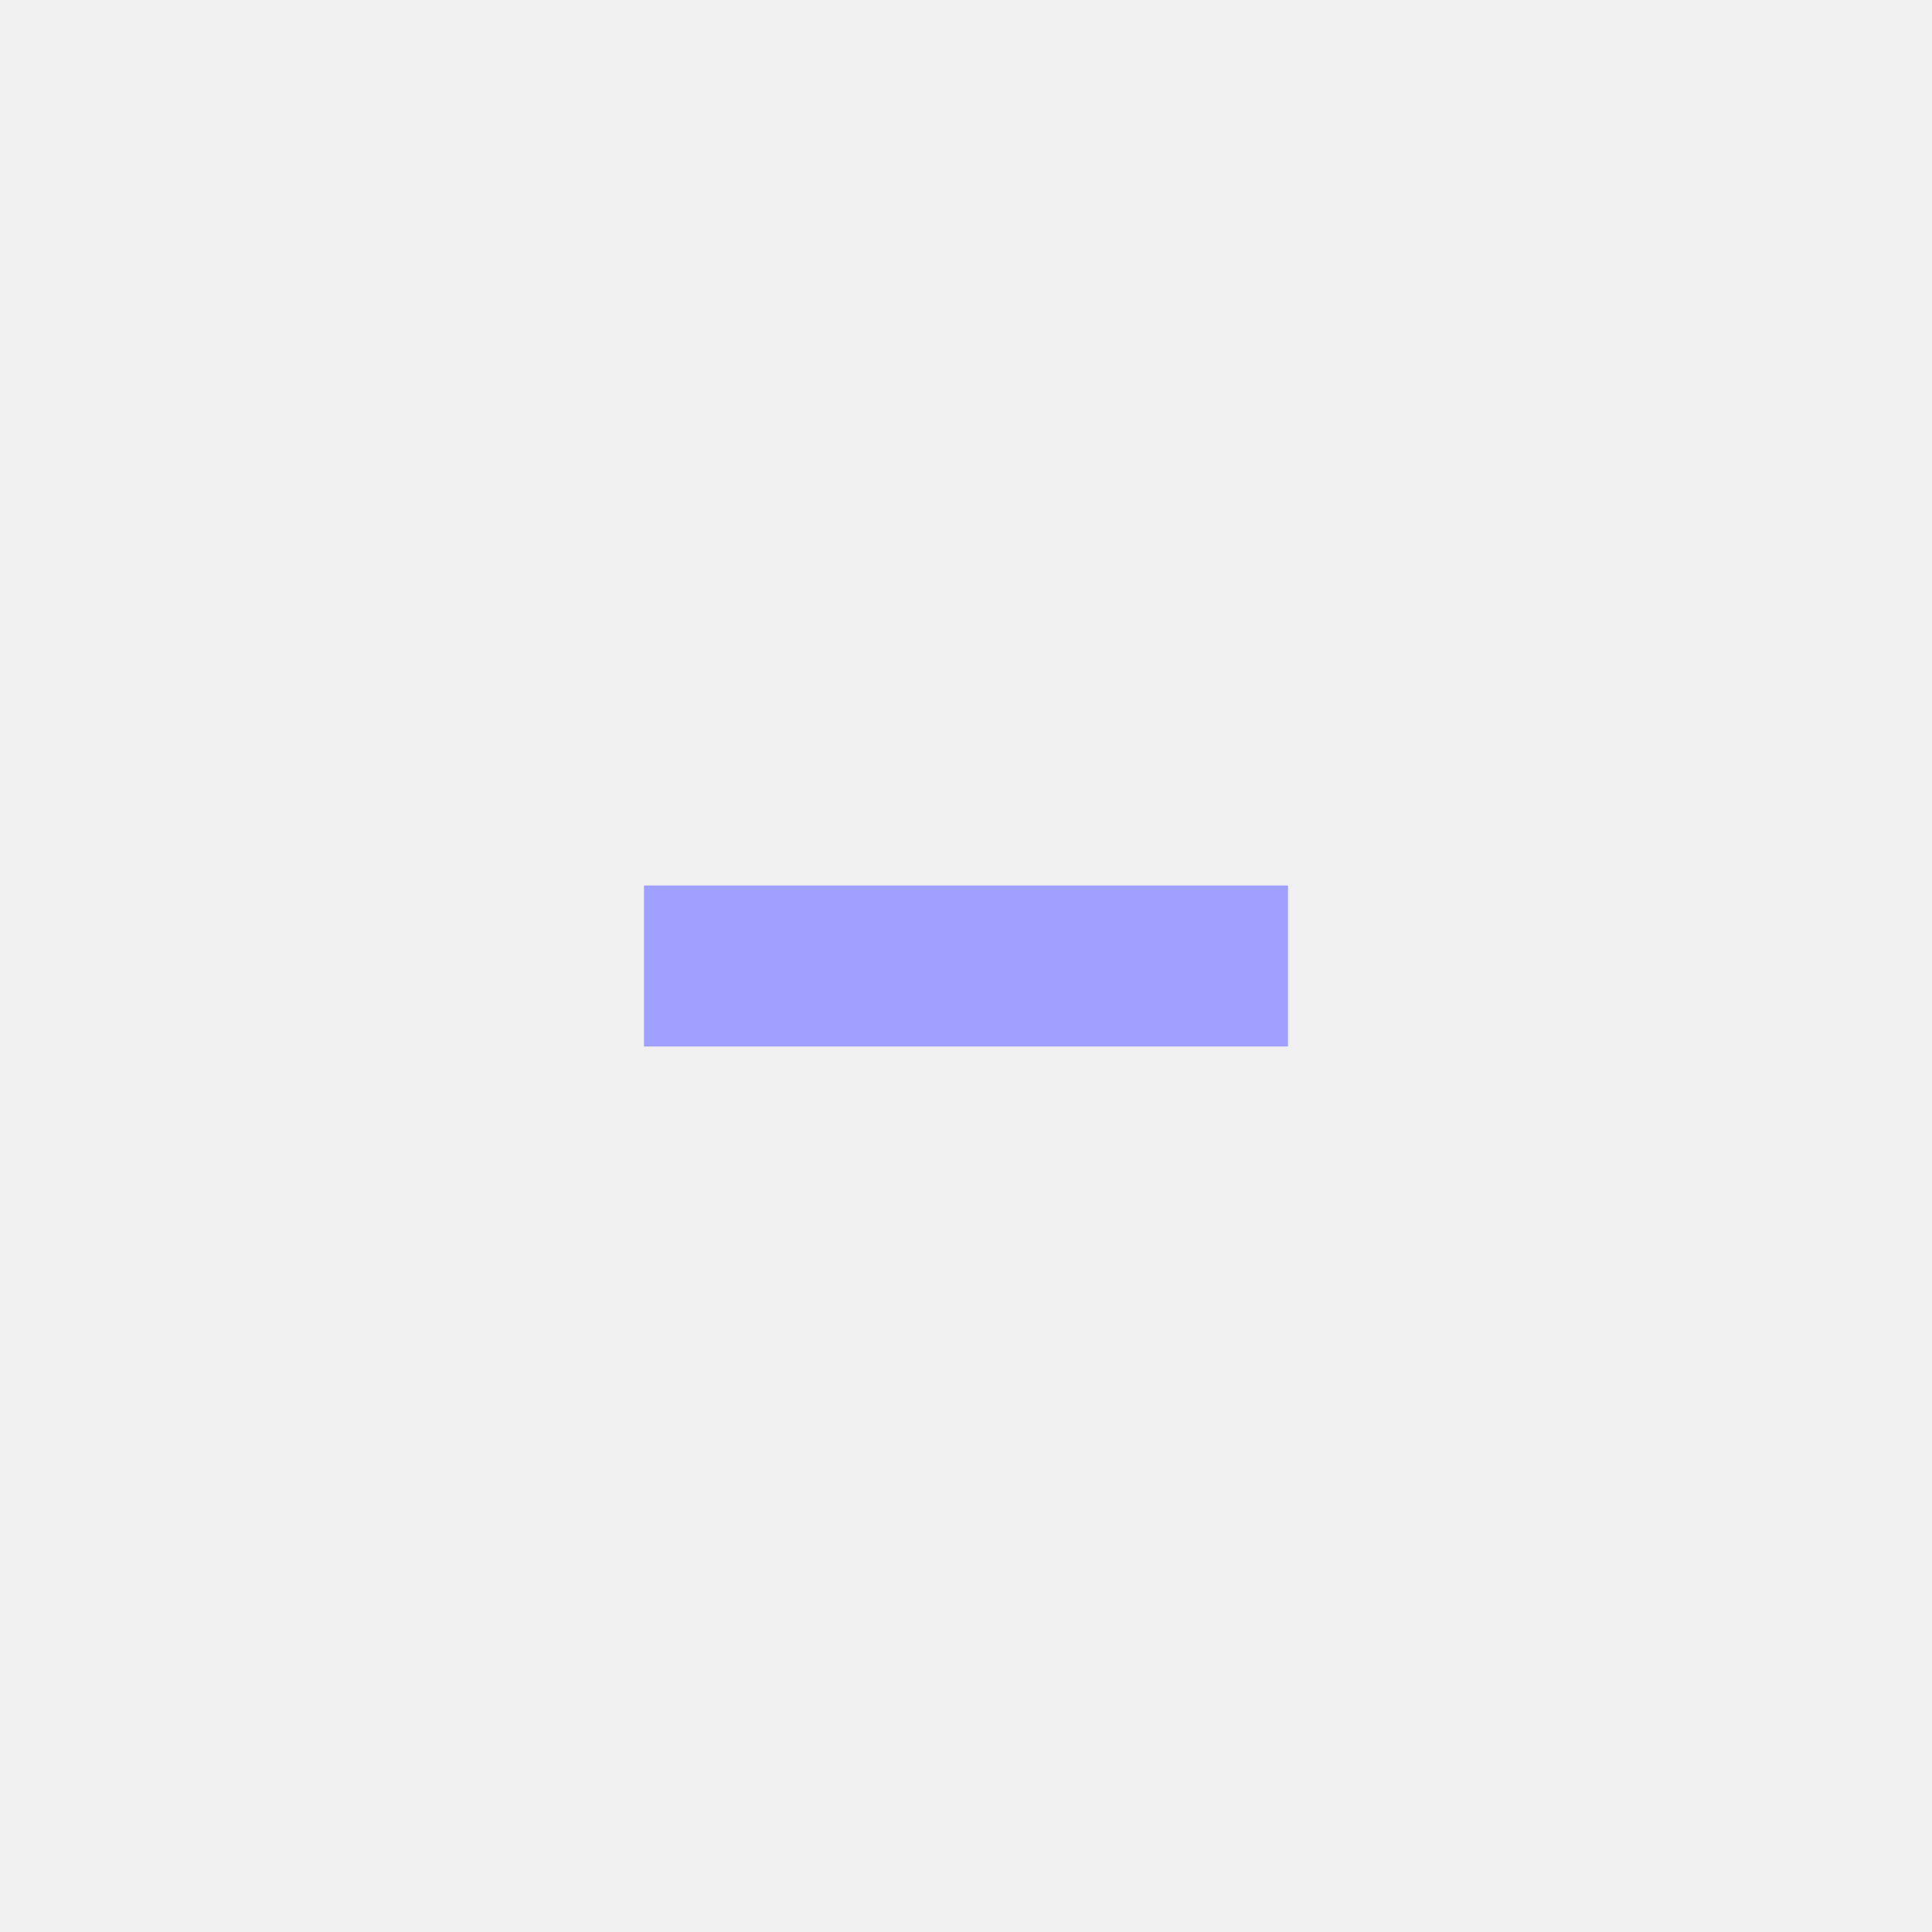
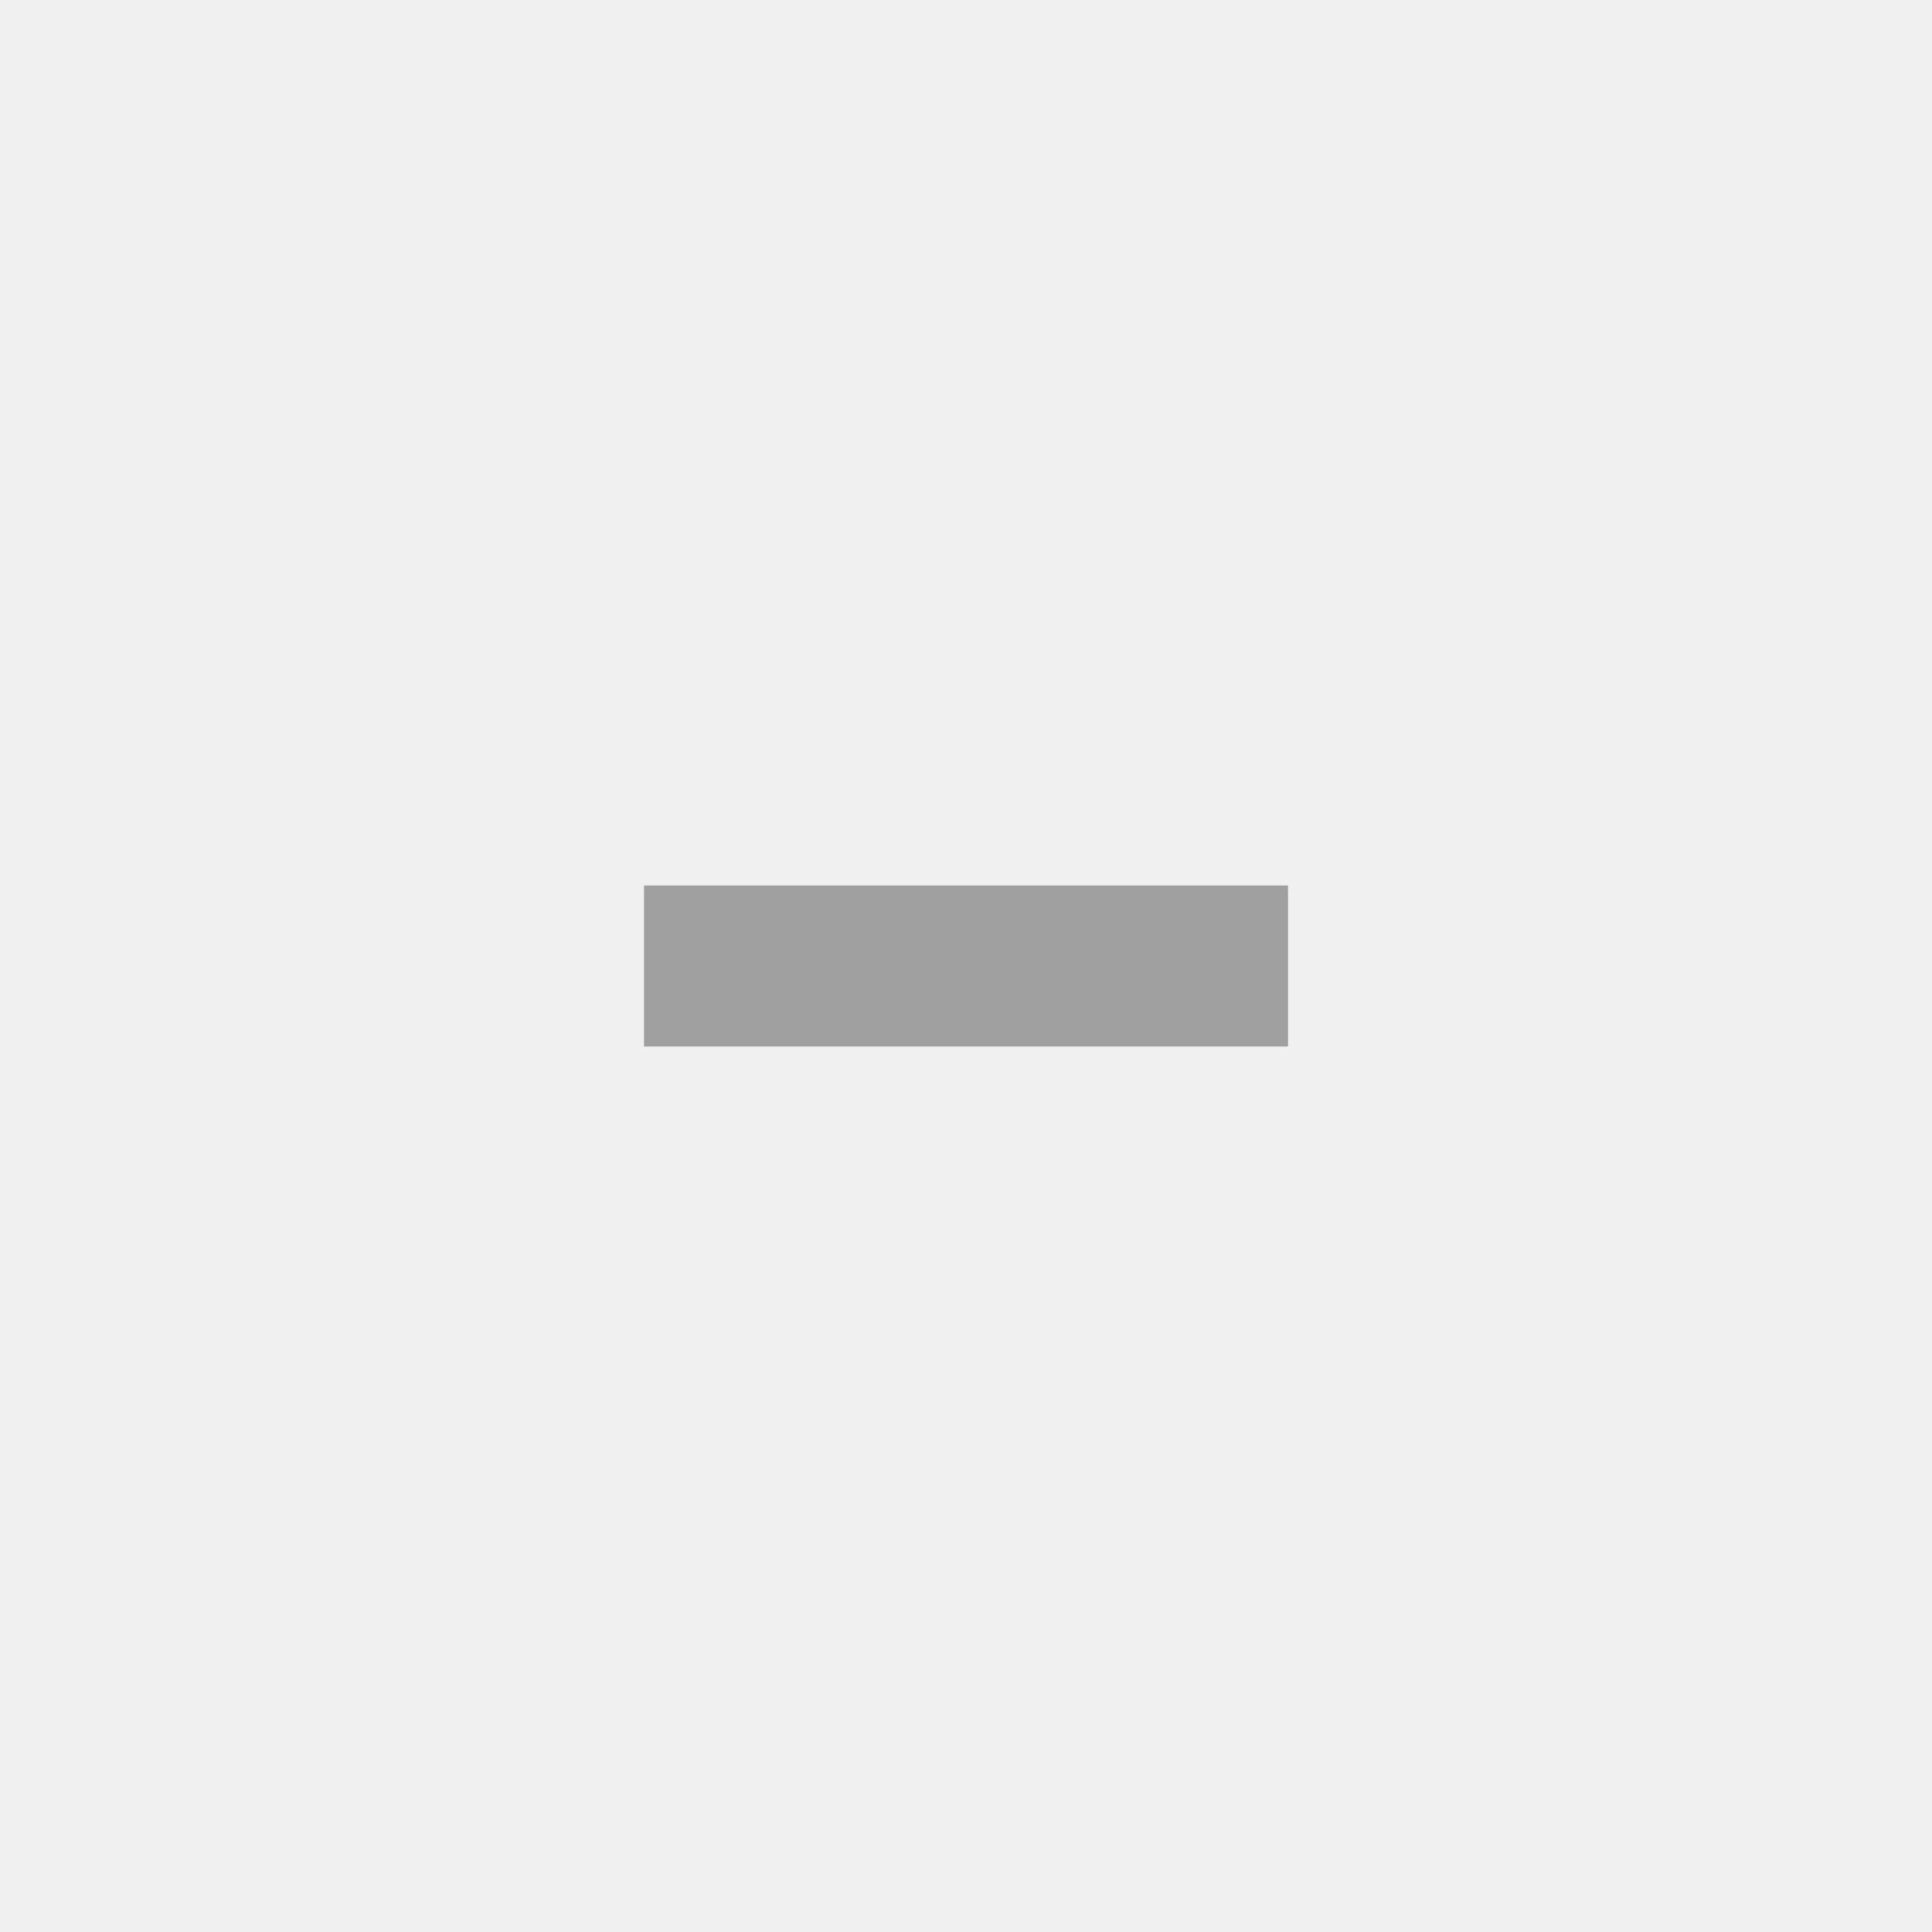
<svg xmlns="http://www.w3.org/2000/svg" version="1.1" x="0px" y="0px" width="24px" height="24px" viewBox="0 0 24 24" xml:space="preserve" id="svg2">
  <defs id="defs8" />
-   <rect x="8" y="11" fill="#ffffff" width="8" height="2" id="rect4" style="fill:#a0a0ff;fill-opacity:1" />
+   <rect x="8" y="11" fill="#eeeeee" width="8" height="2" id="rect4" style="fill:#a0a0a0;fill-opacity:1" />
</svg>
